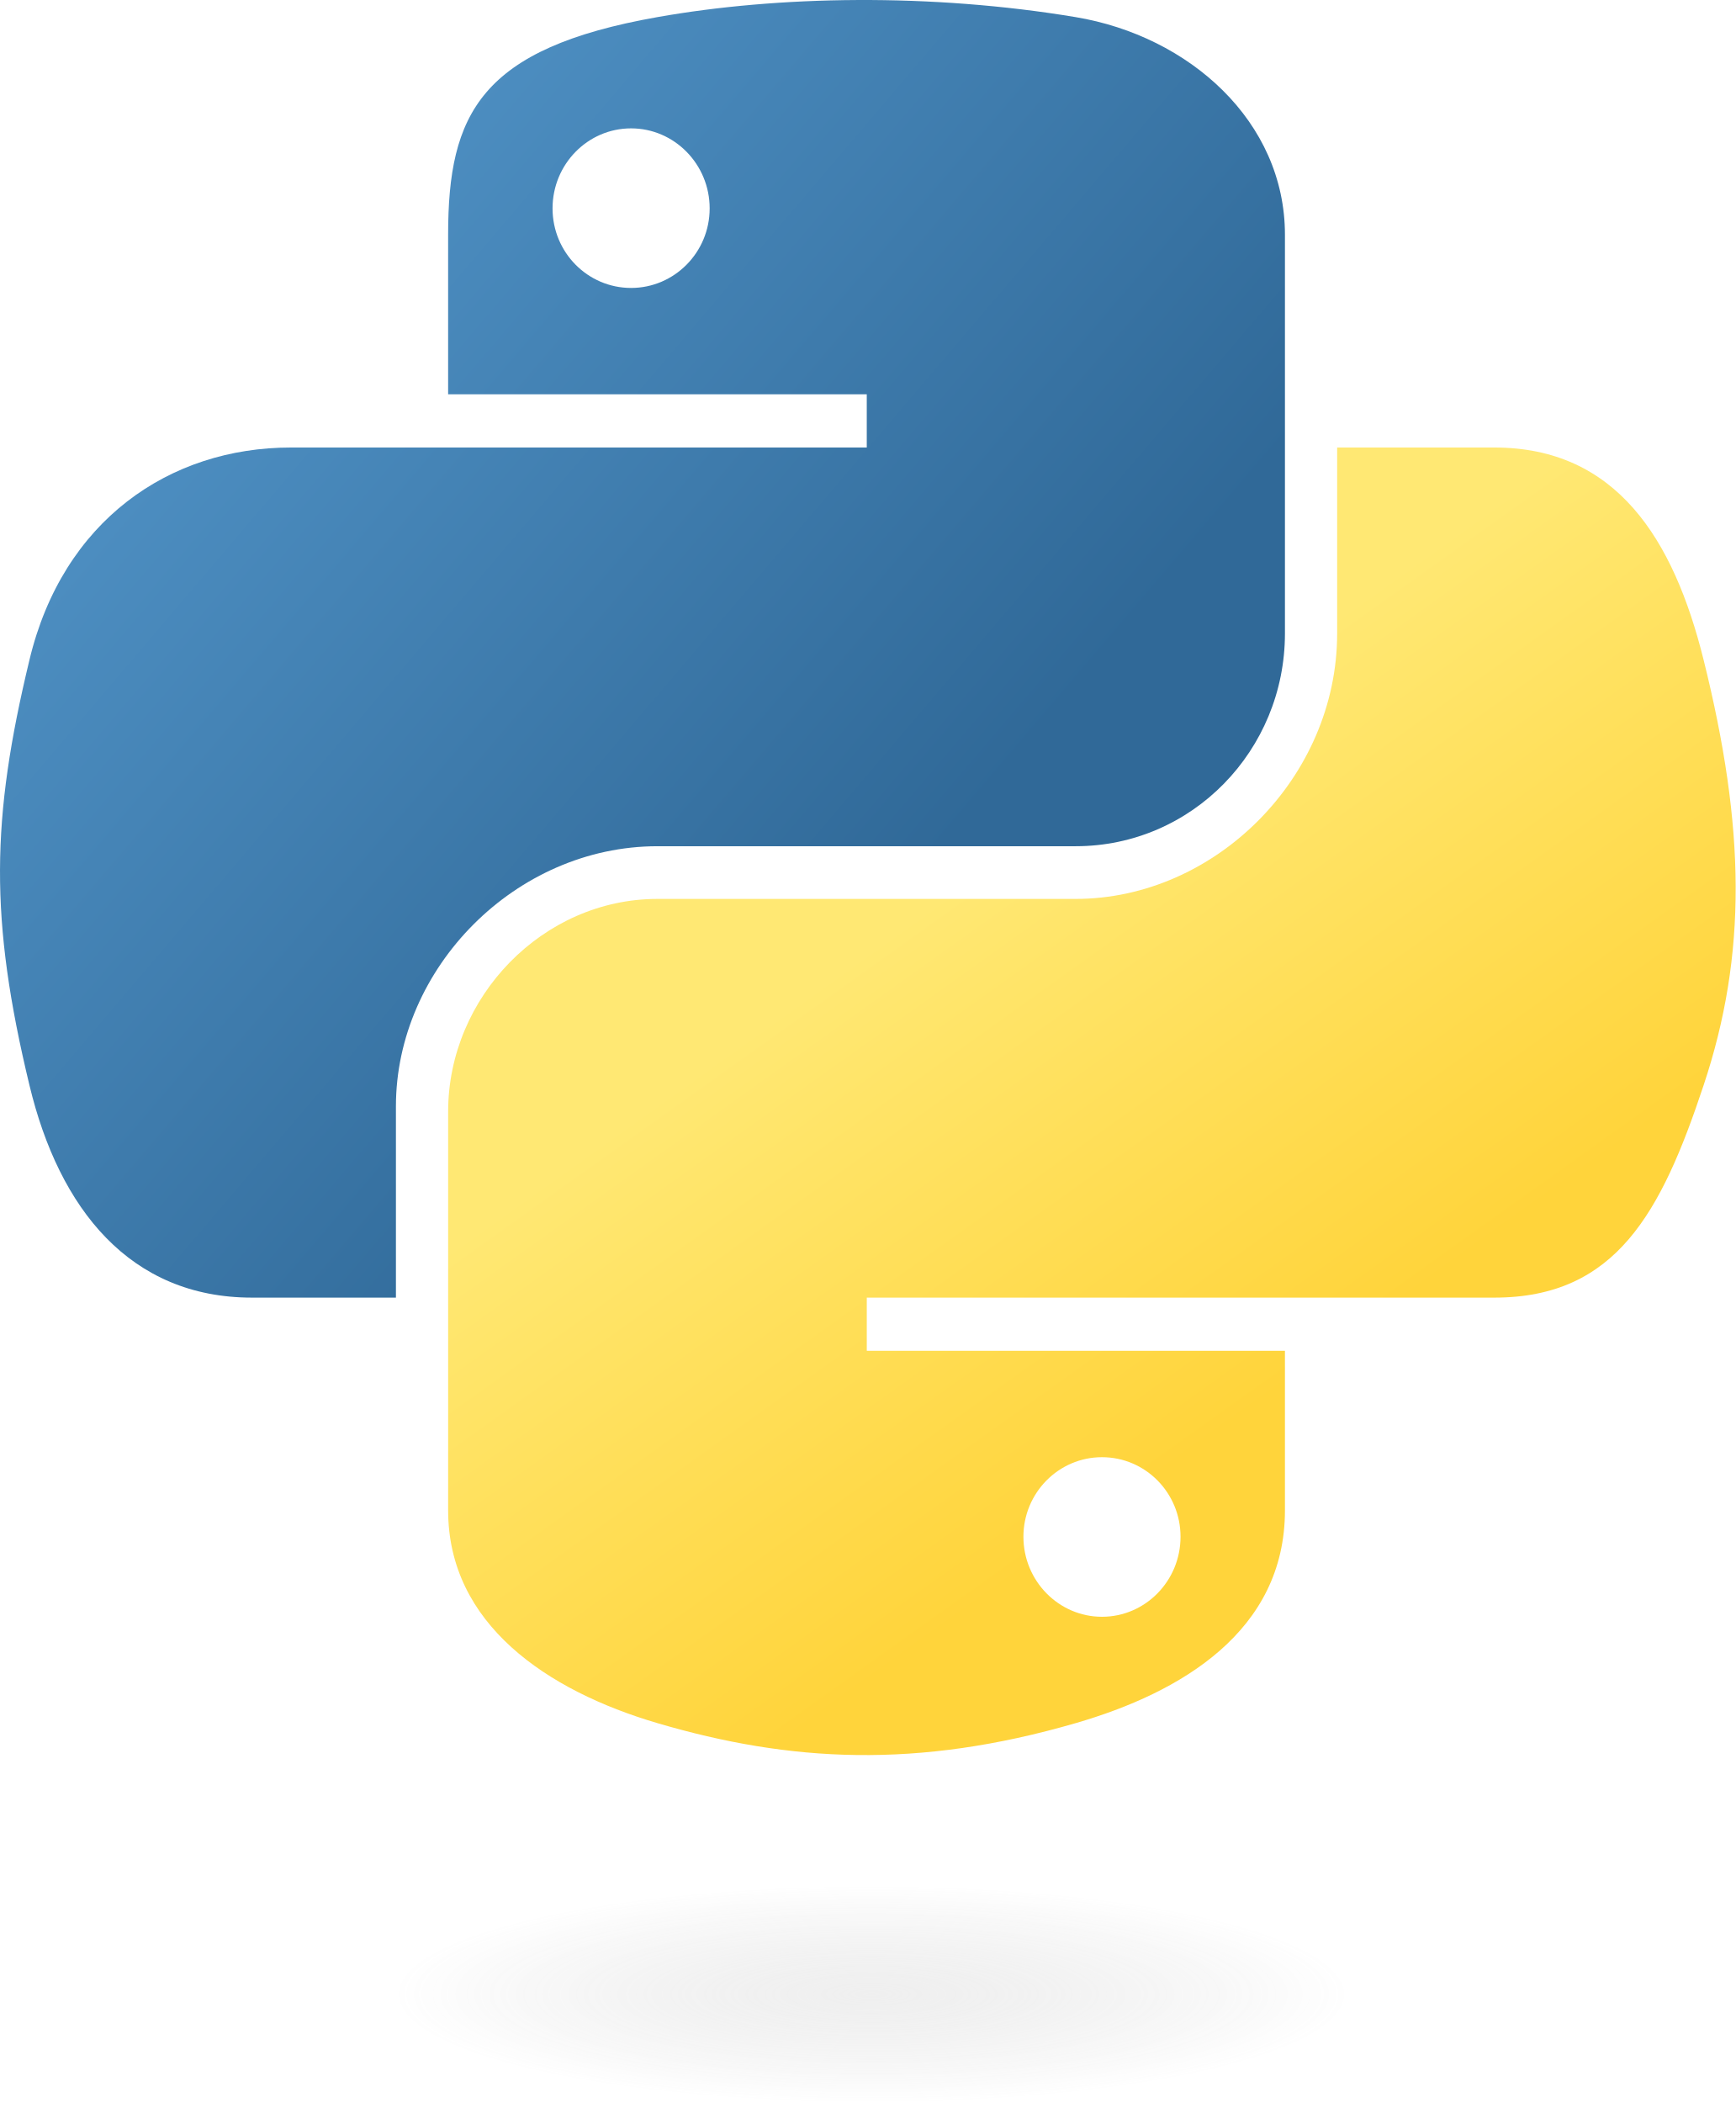
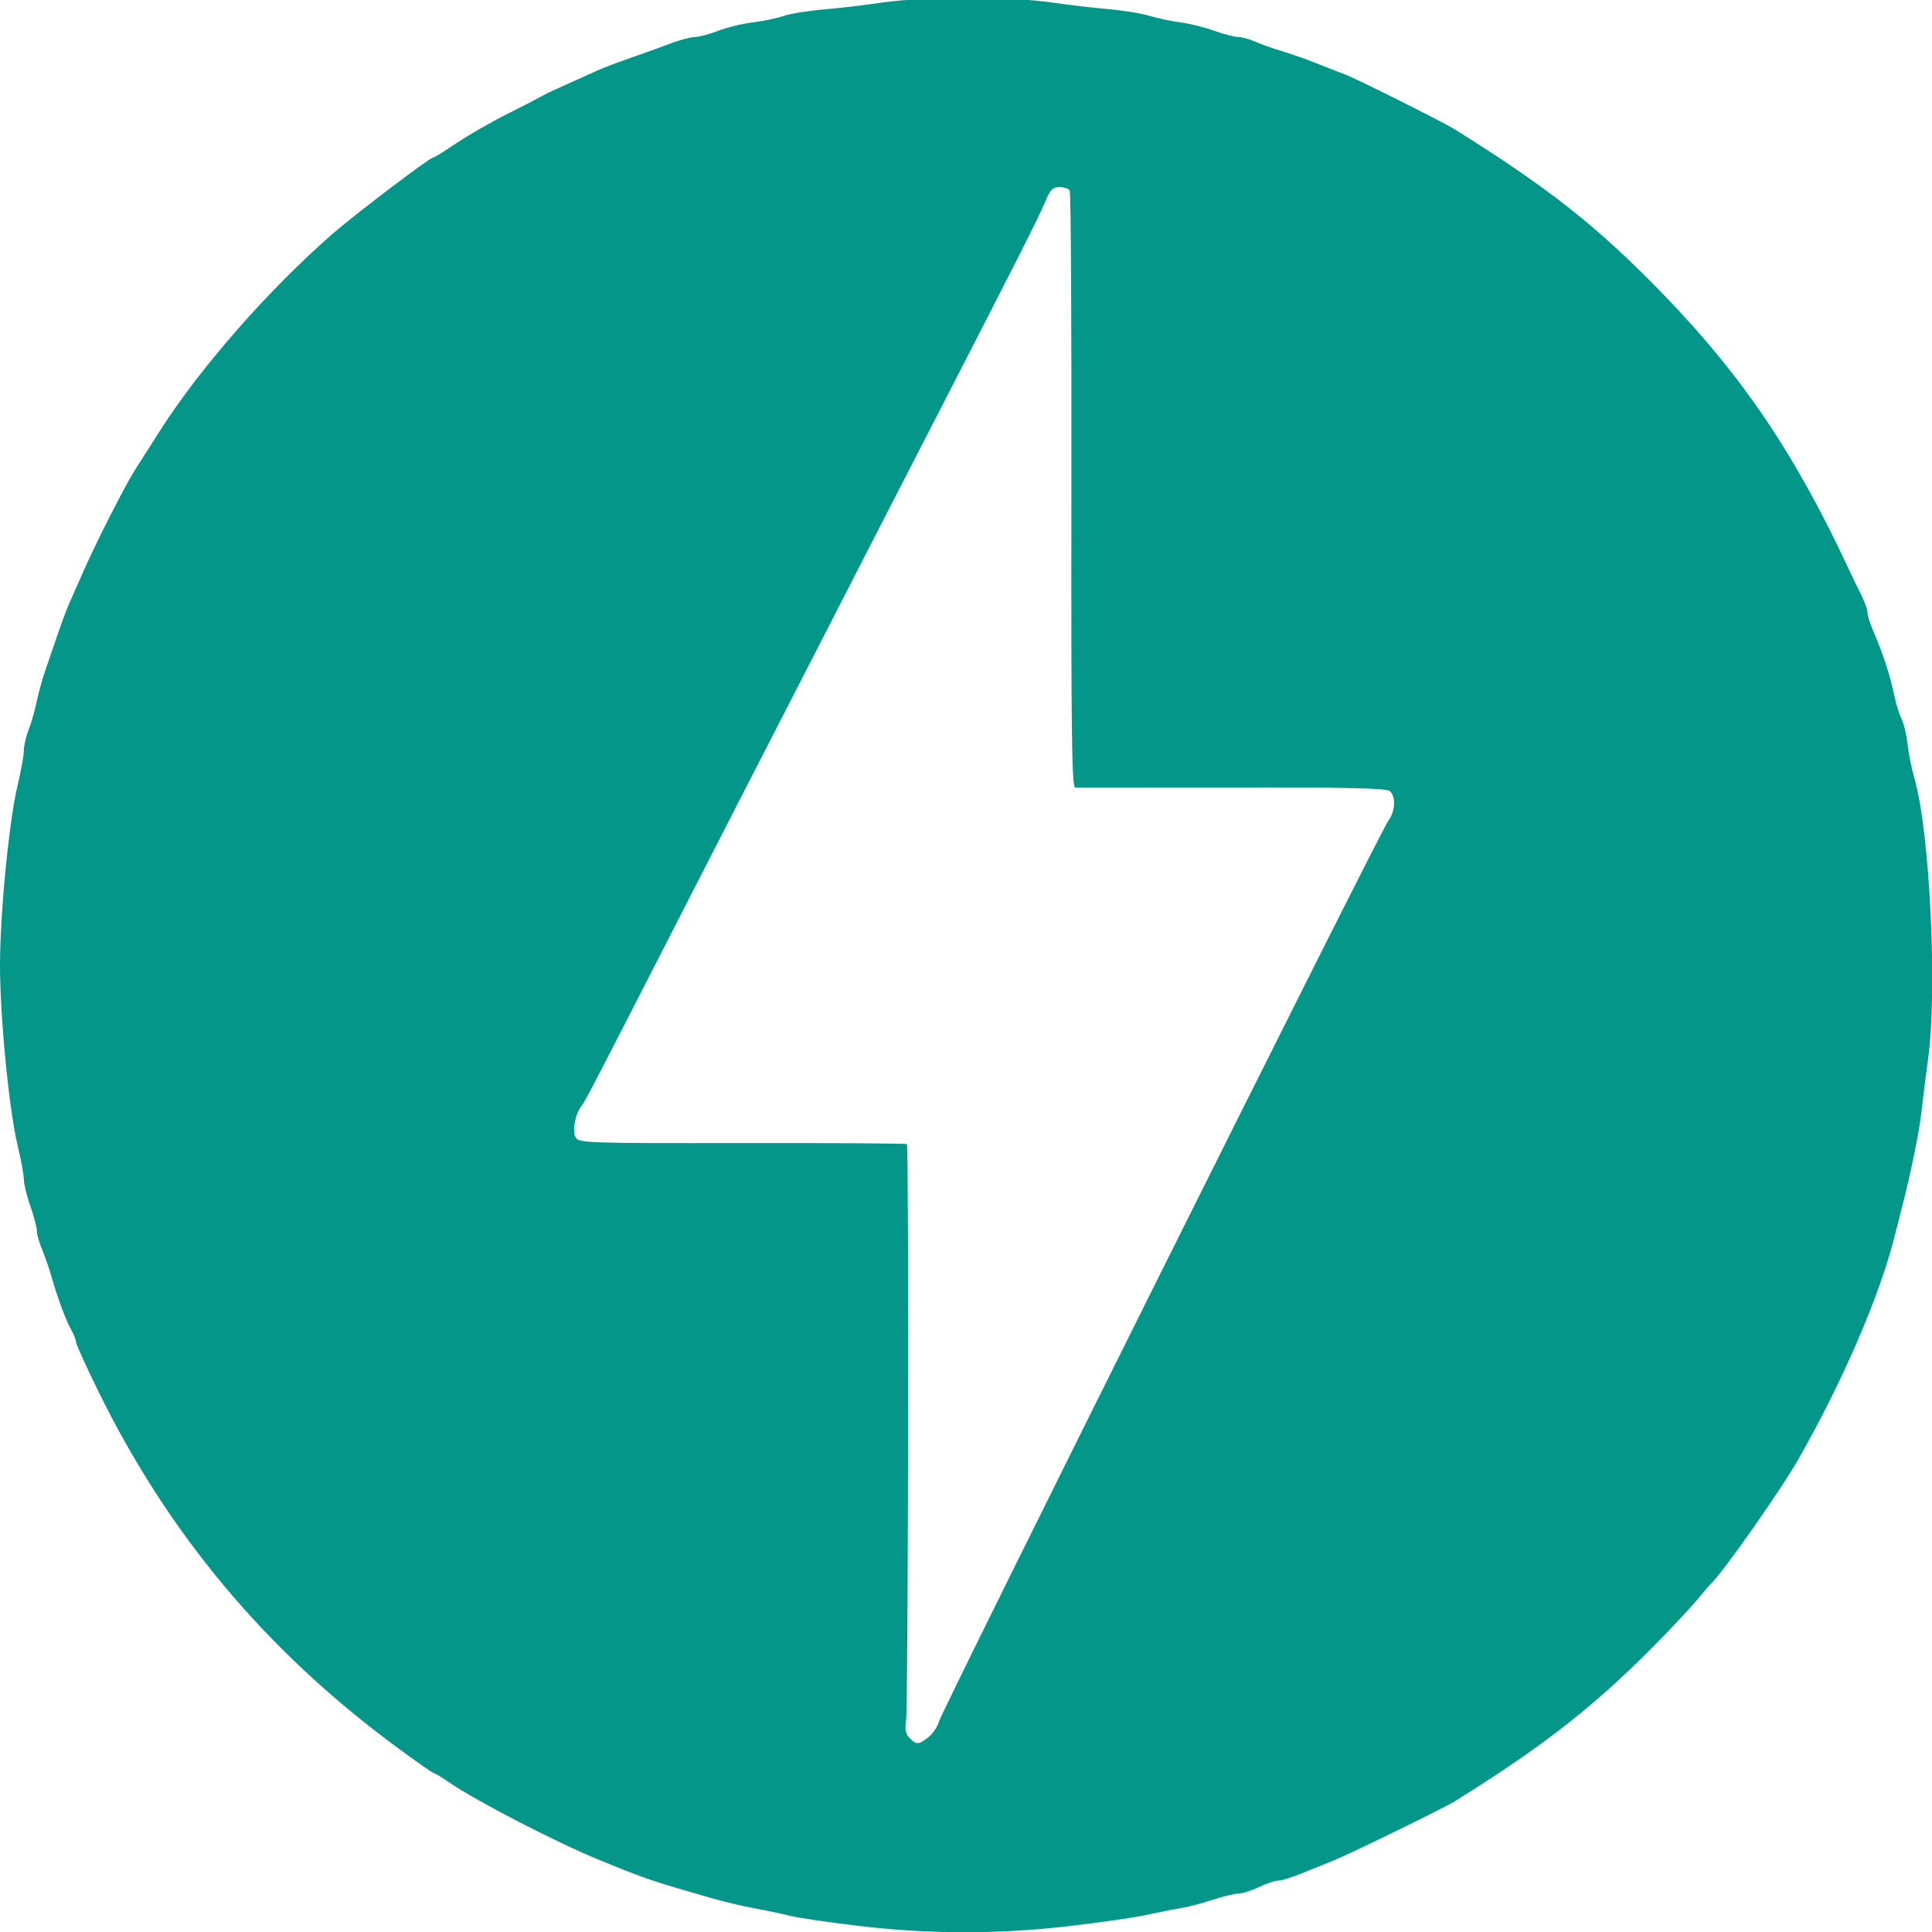
- <svg xmlns="http://www.w3.org/2000/svg" xmlns:xlink="http://www.w3.org/1999/xlink" version="1.0" id="svg2" width="83.371pt" height="101.001pt">
-   <defs id="defs4">
-     <linearGradient id="linearGradient2795">
-       <stop style="stop-color:#b8b8b8;stop-opacity:0.498;" offset="0" id="stop2797" />
-       <stop style="stop-color:#7f7f7f;stop-opacity:0;" offset="1" id="stop2799" />
-     </linearGradient>
-     <linearGradient id="linearGradient2787">
-       <stop style="stop-color:#7f7f7f;stop-opacity:0.5;" offset="0" id="stop2789" />
-       <stop style="stop-color:#7f7f7f;stop-opacity:0;" offset="1" id="stop2791" />
-     </linearGradient>
-     <linearGradient id="linearGradient3676">
-       <stop style="stop-color:#b2b2b2;stop-opacity:0.5;" offset="0" id="stop3678" />
-       <stop style="stop-color:#b3b3b3;stop-opacity:0;" offset="1" id="stop3680" />
-     </linearGradient>
-     <linearGradient id="linearGradient3236">
-       <stop style="stop-color:#f4f4f4;stop-opacity:1" offset="0" id="stop3244" />
-       <stop style="stop-color:white;stop-opacity:1" offset="1" id="stop3240" />
-     </linearGradient>
-     <linearGradient id="linearGradient4671">
-       <stop style="stop-color:#ffd43b;stop-opacity:1;" offset="0" id="stop4673" />
-       <stop style="stop-color:#ffe873;stop-opacity:1" offset="1" id="stop4675" />
-     </linearGradient>
-     <linearGradient id="linearGradient4689">
-       <stop style="stop-color:#5a9fd4;stop-opacity:1;" offset="0" id="stop4691" />
-       <stop style="stop-color:#306998;stop-opacity:1;" offset="1" id="stop4693" />
-     </linearGradient>
-     <linearGradient x1="224.24" y1="144.757" x2="-65.309" y2="144.757" id="linearGradient2987" xlink:href="#linearGradient4671" gradientUnits="userSpaceOnUse" gradientTransform="translate(100.2702,99.61116)" />
-     <linearGradient x1="172.942" y1="77.476" x2="26.67" y2="76.313" id="linearGradient2990" xlink:href="#linearGradient4689" gradientUnits="userSpaceOnUse" gradientTransform="translate(100.2702,99.61116)" />
-     <linearGradient xlink:href="#linearGradient4689" id="linearGradient2587" gradientUnits="userSpaceOnUse" gradientTransform="translate(100.2702,99.61116)" x1="172.942" y1="77.476" x2="26.67" y2="76.313" />
-     <linearGradient xlink:href="#linearGradient4671" id="linearGradient2589" gradientUnits="userSpaceOnUse" gradientTransform="translate(100.2702,99.61116)" x1="224.24" y1="144.757" x2="-65.309" y2="144.757" />
-     <linearGradient xlink:href="#linearGradient4689" id="linearGradient2248" gradientUnits="userSpaceOnUse" gradientTransform="translate(100.2702,99.61116)" x1="172.942" y1="77.476" x2="26.67" y2="76.313" />
-     <linearGradient xlink:href="#linearGradient4671" id="linearGradient2250" gradientUnits="userSpaceOnUse" gradientTransform="translate(100.2702,99.61116)" x1="224.24" y1="144.757" x2="-65.309" y2="144.757" />
-     <linearGradient xlink:href="#linearGradient4671" id="linearGradient2255" gradientUnits="userSpaceOnUse" gradientTransform="matrix(0.562541,0,0,0.567972,-11.5974,-7.60954)" x1="224.24" y1="144.757" x2="-65.309" y2="144.757" />
-     <linearGradient xlink:href="#linearGradient4689" id="linearGradient2258" gradientUnits="userSpaceOnUse" gradientTransform="matrix(0.562541,0,0,0.567972,-11.5974,-7.60954)" x1="172.942" y1="76.176" x2="26.67" y2="76.313" />
-     <radialGradient xlink:href="#linearGradient2795" id="radialGradient2801" cx="61.519" cy="132.286" fx="61.519" fy="132.286" r="29.037" gradientTransform="matrix(1,0,0,0.177966,0,108.7434)" gradientUnits="userSpaceOnUse" />
-     <linearGradient xlink:href="#linearGradient4671" id="linearGradient1475" gradientUnits="userSpaceOnUse" gradientTransform="matrix(0.562541,0,0,0.567972,-14.99112,-11.70237)" x1="150.961" y1="192.352" x2="112.031" y2="137.273" />
-     <linearGradient xlink:href="#linearGradient4689" id="linearGradient1478" gradientUnits="userSpaceOnUse" gradientTransform="matrix(0.562541,0,0,0.567972,-14.99112,-11.70237)" x1="26.649" y1="20.604" x2="135.665" y2="114.398" />
-     <radialGradient xlink:href="#linearGradient2795" id="radialGradient1480" gradientUnits="userSpaceOnUse" gradientTransform="matrix(1.7490565e-8,-0.239947,1.054668,3.7915457e-7,-83.7008,142.462)" cx="61.519" cy="132.286" fx="61.519" fy="132.286" r="29.037" />
-   </defs>
-   <path style="fill:url(#linearGradient1478);fill-opacity:1" d="M 54.919,9.1927421e-4 C 50.335,0.022 45.958,0.413 42.106,1.095 30.76,3.099 28.7,7.295 28.7,15.032 v 10.219 h 26.812 v 3.406 h -26.812 -10.062 c -7.792,0 -14.616,4.684 -16.75,13.594 -2.462,10.213 -2.571,16.586 0,27.25 1.906,7.938 6.458,13.594 14.25,13.594 h 9.219 v -12.25 c 0,-8.85 7.657,-16.656 16.75,-16.656 h 26.781 c 7.455,0 13.406,-6.138 13.406,-13.625 v -25.531 c 0,-7.266 -6.13,-12.725 -13.406,-13.937 C 64.282,0.328 59.502,-0.02 54.919,9.1927421e-4 Z m -14.5,8.219 c 2.77,0 5.031,2.299 5.031,5.125 -2e-6,2.816 -2.262,5.094 -5.031,5.094 -2.779,-1e-6 -5.031,-2.277 -5.031,-5.094 -10e-7,-2.826 2.252,-5.125 5.031,-5.125 z" id="path1948" />
-   <path style="fill:url(#linearGradient1475);fill-opacity:1" d="m 85.638,28.657 v 11.906 c 0,9.231 -7.826,17 -16.75,17 h -26.781 c -7.336,0 -13.406,6.278 -13.406,13.625 v 25.531 c 0,7.266 6.319,11.54 13.406,13.625 8.487,2.496 16.626,2.947 26.781,0 6.75,-1.954 13.406,-5.888 13.406,-13.625 V 86.501 h -26.781 v -3.406 h 26.781 13.406 c 7.792,0 10.696,-5.435 13.406,-13.594 2.799,-8.399 2.68,-16.476 0,-27.25 -1.926,-7.757 -5.604,-13.594 -13.406,-13.594 z m -15.062,64.656 c 2.779,3e-6 5.031,2.277 5.031,5.094 -2e-6,2.826 -2.252,5.125 -5.031,5.125 -2.77,0 -5.031,-2.299 -5.031,-5.125 2e-6,-2.816 2.262,-5.094 5.031,-5.094 z" id="path1950" />
-   <ellipse style="opacity:0.444;fill:url(#radialGradient1480);fill-opacity:1;fill-rule:nonzero;stroke:none;stroke-width:15.417;stroke-miterlimit:4;stroke-dasharray:none;stroke-opacity:1" id="path1894" cx="55.817" cy="127.701" rx="35.931" ry="6.967" />
+ <svg xmlns="http://www.w3.org/2000/svg" viewBox="0 0 128 128">
+   <path d="M56.813 127.586c-1.903-.227-3.899-.52-4.434-.652a48.078 48.078 0 00-2.375-.5 36.042 36.042 0 01-2.703-.633c-4.145-1.188-4.442-1.285-7.567-2.563-2.875-1.172-8.172-3.91-9.984-5.156-.496-.344-.96-.621-1.031-.621-.07 0-1.23-.816-2.578-1.813-8.57-6.343-15.004-14.043-19.653-23.527-.8-1.629-1.453-3.074-1.453-3.21 0-.134-.144-.505-.32-.817-.363-.649-.88-2.047-1.297-3.492a20.047 20.047 0 00-.625-1.813c-.195-.46-.352-1.02-.352-1.246 0-.227-.195-.965-.433-1.645-.238-.675-.43-1.472-.43-1.77 0-.296-.187-1.32-.418-2.276C.598 73.492 0 67.379 0 63.953c0-3.422.598-9.535 1.16-11.894.23-.957.418-2 .418-2.32 0-.321.145-.95.32-1.4.18-.448.41-1.253.516-1.788.11-.535.36-1.457.563-2.055l.59-1.726c.433-1.293.835-2.387 1.027-2.813.11-.238.539-1.21.957-2.16.676-1.535 2.125-4.43 2.972-5.945.309-.555.426-.739 2.098-3.352 2.649-4.148 7.176-9.309 11.39-12.988 1.485-1.297 6.446-5.063 6.669-5.063.062 0 .53-.281 1.043-.625 1.347-.902 2.668-1.668 4.39-2.531a53.06 53.06 0 001.836-.953c.285-.164.82-.41 3.567-1.64.605-.27 1.257-.516 3.136-1.173.414-.144 1.246-.449 1.84-.672.598-.222 1.301-.406 1.563-.406.258 0 .937-.18 1.508-.402.57-.223 1.605-.477 2.304-.563.696-.082 1.621-.277 2.055-.43.43-.148 1.61-.34 2.621-.425a72.572 72.572 0 003.941-.465c2.688-.394 8.532-.394 11.192 0a75.02 75.02 0 003.781.445c.953.079 2.168.278 2.703.442.535.16 1.461.36 2.055.433.594.079 1.594.325 2.222.551.63.23 1.344.414 1.59.414s.754.137 1.125.309c.375.168 1.168.449 1.766.625.594.18 1.613.535 2.27.797.652.261 1.527.605 1.945.761.77.29 6.46 3.137 7.234 3.622 6.281 3.917 9.512 6.476 13.856 10.964 5.238 5.414 8.715 10.57 12.254 18.16.25.536.632 1.329.851 1.758.215.434.395.942.395 1.13 0 .19.18.76.402 1.269.602 1.383 1.117 2.957 1.36 4.16.12.59.343 1.32.495 1.621.153.3.332 1.063.403 1.688.07.624.277 1.648.453 2.269 1.02 3.531 1.527 13.934.91 18.535-.183 1.367-.39 3.02-.46 3.672-.118 1.117-.708 4.004-1.212 5.945l-.52 2.055c-.98 3.957-3.402 9.594-6.359 14.809-1.172 2.07-5.101 7.668-5.843 8.324-.067.058-.399.45-.735.863-.336.418-1.414 1.586-2.39 2.594-4.301 4.441-7.77 7.187-13.86 10.969-.722.449-6.847 3.441-7.992 3.906-.594.238-1.586.64-2.203.89-.613.247-1.297.454-1.512.458-.215.003-.781.195-1.258.425-.476.23-1.082.422-1.351.426-.266.004-1.043.192-1.727.418-.683.23-1.633.477-2.11.55-.476.075-1.495.278-2.269.45-.773.172-3.11.508-5.187.746a59.06 59.06 0 01-13.945-.031zm4.703-12.5c.3-.234.609-.7.691-1.027.18-.723 29.234-58.97 29.781-59.7.461-.617.504-1.605.082-1.953-.222-.187-3.004-.246-10.43-.234-5.57.012-10.253.016-10.406.012-.226-.008-.273-3.73-.25-19.672.016-10.817-.035-19.766-.113-19.89-.078-.126-.383-.227-.68-.227-.418 0-.613.18-.87.808-.485 1.168-1.825 3.82-8.348 16.485a3554.569 3554.569 0 00-4.055 7.89c-1.156 2.262-2.98 5.813-4.047 7.89a8751.248 8751.248 0 00-8.598 16.759c-4.933 9.636-5.53 10.785-5.742 11.039-.41.496-.633 1.64-.402 2.07.21.394.629.41 11.043.394 5.953-.007 10.863.024 10.914.07.137.141.086 37.31-.055 38.196-.093.582-.031.89.235 1.156.46.461.586.457 1.25-.066zm0 0" fill="#049688" />
</svg>
